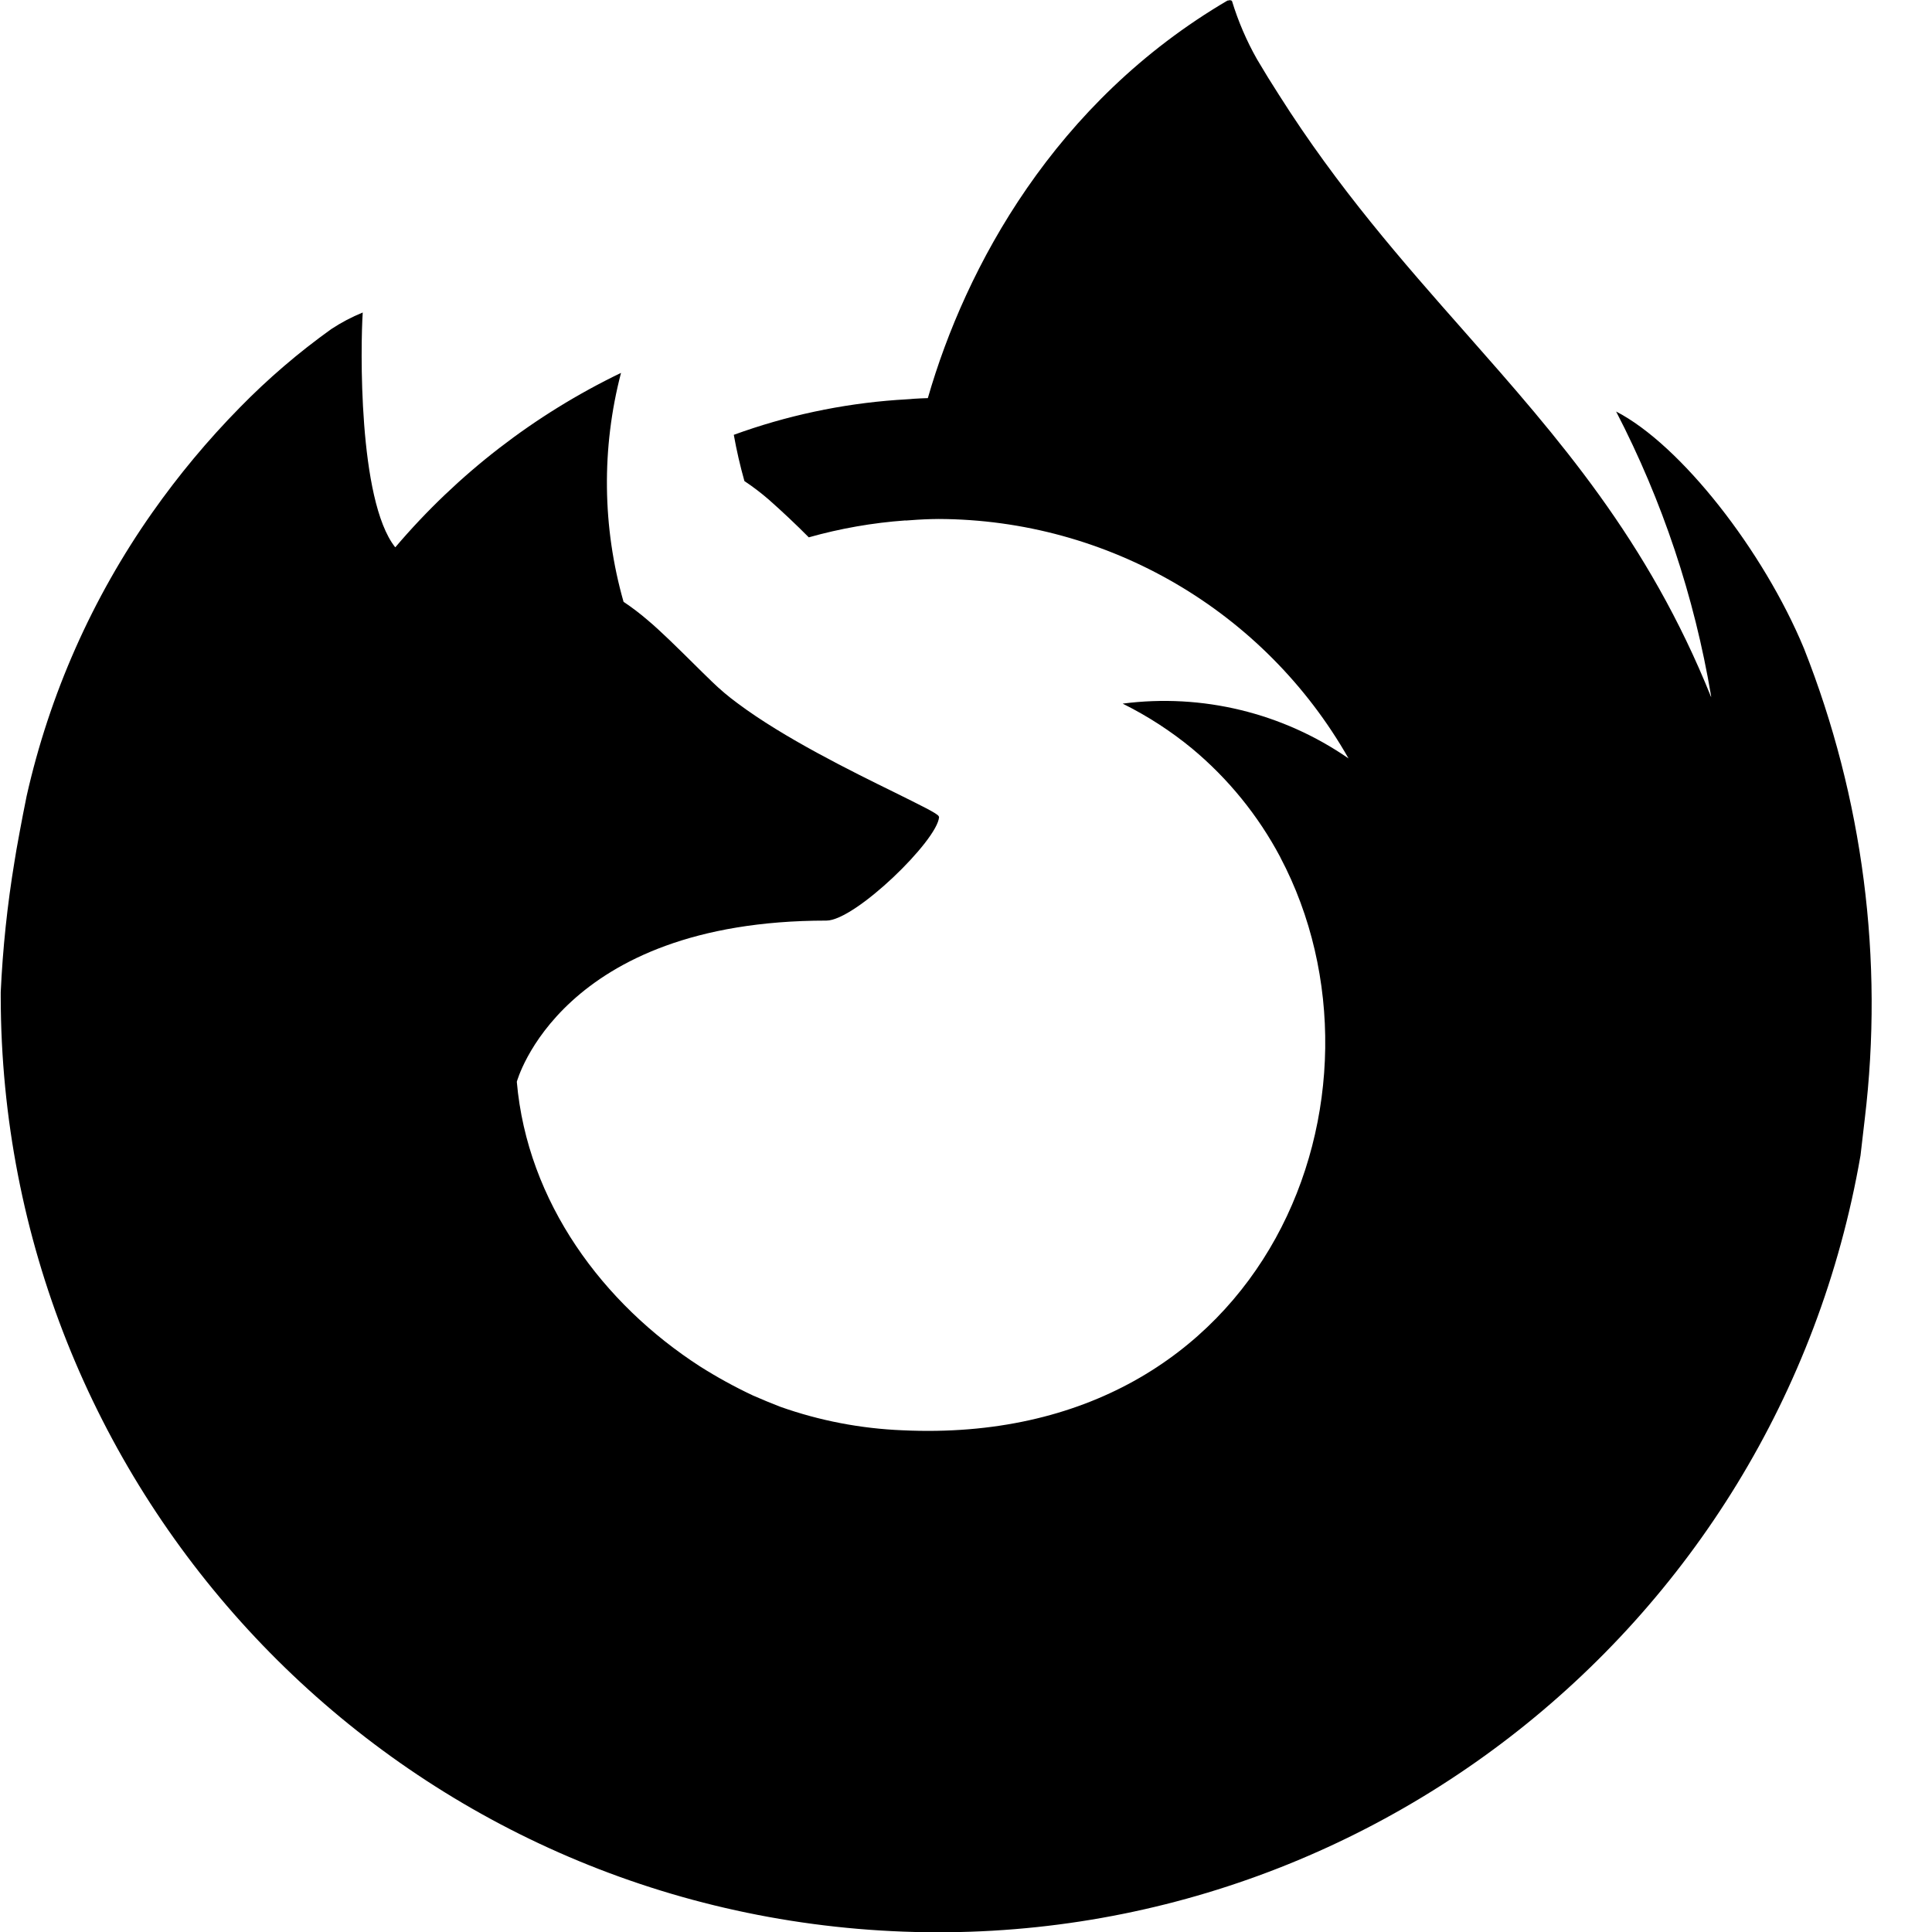
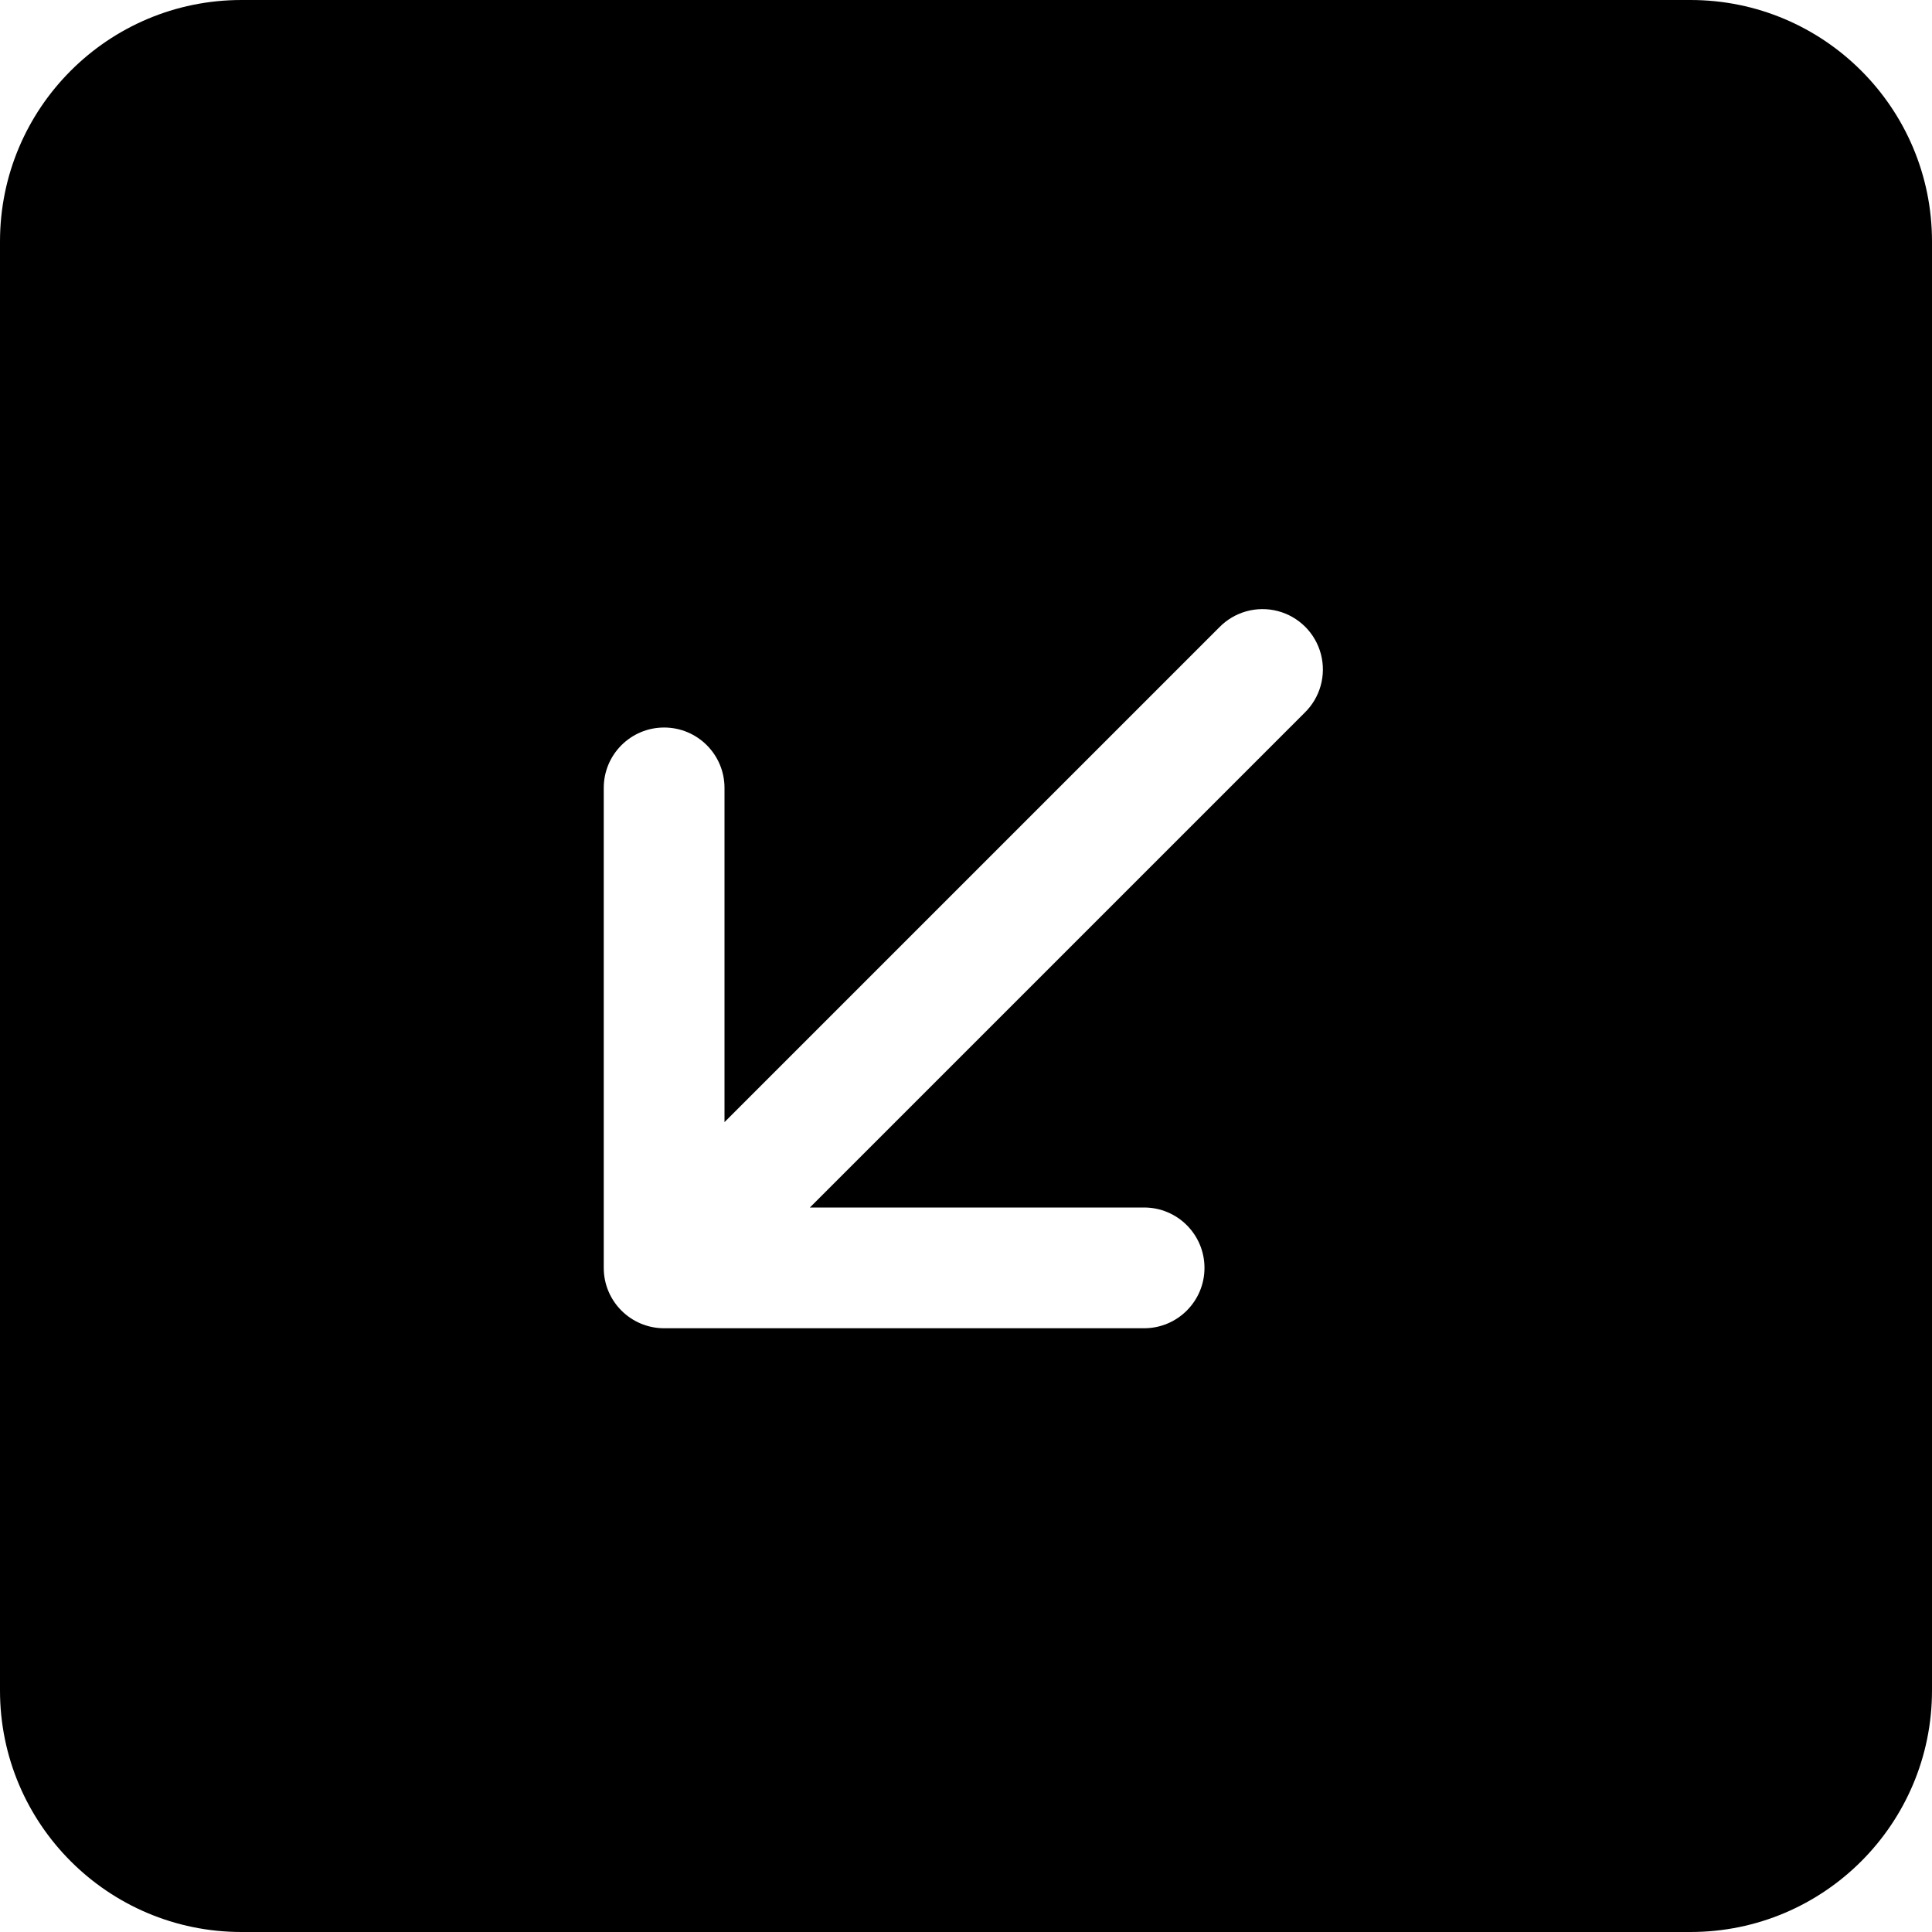
- <svg xmlns="http://www.w3.org/2000/svg" width="16" height="16" fill="currentColor" class="bi bi-browser-firefox" viewBox="0 0 16 16">
-   <path d="M13.384 3.408c.535.276 1.22 1.152 1.556 1.963a8 8 0 0 1 .503 3.897l-.009.077-.026.224A7.758 7.758 0 0 1 .006 8.257v-.04q.025-.545.114-1.082c.01-.074.075-.42.09-.489l.01-.051a6.6 6.6 0 0 1 1.041-2.35q.327-.465.725-.87.35-.358.758-.65a1.5 1.5 0 0 1 .26-.137c-.018.268-.04 1.553.268 1.943h.003a5.7 5.7 0 0 1 1.868-1.443 3.6 3.6 0 0 0 .021 1.896q.105.07.2.152c.107.09.226.207.454.433l.068.066.009.009a2 2 0 0 0 .213.18c.383.287.943.563 1.306.741.201.1.342.168.359.193l.004.008c-.012.193-.695.858-.933.858-2.206 0-2.564 1.335-2.564 1.335.087.997.714 1.839 1.517 2.357a4 4 0 0 0 .439.241q.114.05.228.094c.325.115.665.18 1.01.194 3.043.143 4.155-2.804 3.129-4.745v-.001a3 3 0 0 0-.731-.9 3 3 0 0 0-.571-.37l-.003-.002a2.68 2.68 0 0 1 1.87.454 3.92 3.92 0 0 0-3.396-1.983q-.116.001-.23.01l-.042.003V4.31h-.002a4 4 0 0 0-.8.14 7 7 0 0 0-.333-.314 2 2 0 0 0-.2-.152 4 4 0 0 1-.088-.383 5 5 0 0 1 1.352-.289l.05-.003c.052-.004.125-.01.205-.012C7.996 2.212 8.733.843 10.17.002l-.003.005.003-.001.002-.002h.002l.002-.002h.015a.02.02 0 0 1 .012.007 2.4 2.4 0 0 0 .206.48q.09.153.183.297c.49.774 1.023 1.379 1.543 1.968.771.874 1.512 1.715 2.036 3.02l-.001-.013a8 8 0 0 0-.786-2.353" />
+ <svg xmlns="http://www.w3.org/2000/svg" width="16" height="16" fill="currentColor" class="bi bi-arrow-down-left-square-fill" viewBox="0 0 16 16">
+   <path d="M2 16a2 2 0 0 1-2-2V2a2 2 0 0 1 2-2h12a2 2 0 0 1 2 2v12a2 2 0 0 1-2 2zm8.096-10.803L6 9.293V6.525a.5.5 0 0 0-1 0V10.5a.5.5 0 0 0 .5.5h3.975a.5.5 0 0 0 0-1H6.707l4.096-4.096a.5.5 0 1 0-.707-.707" />
</svg>
